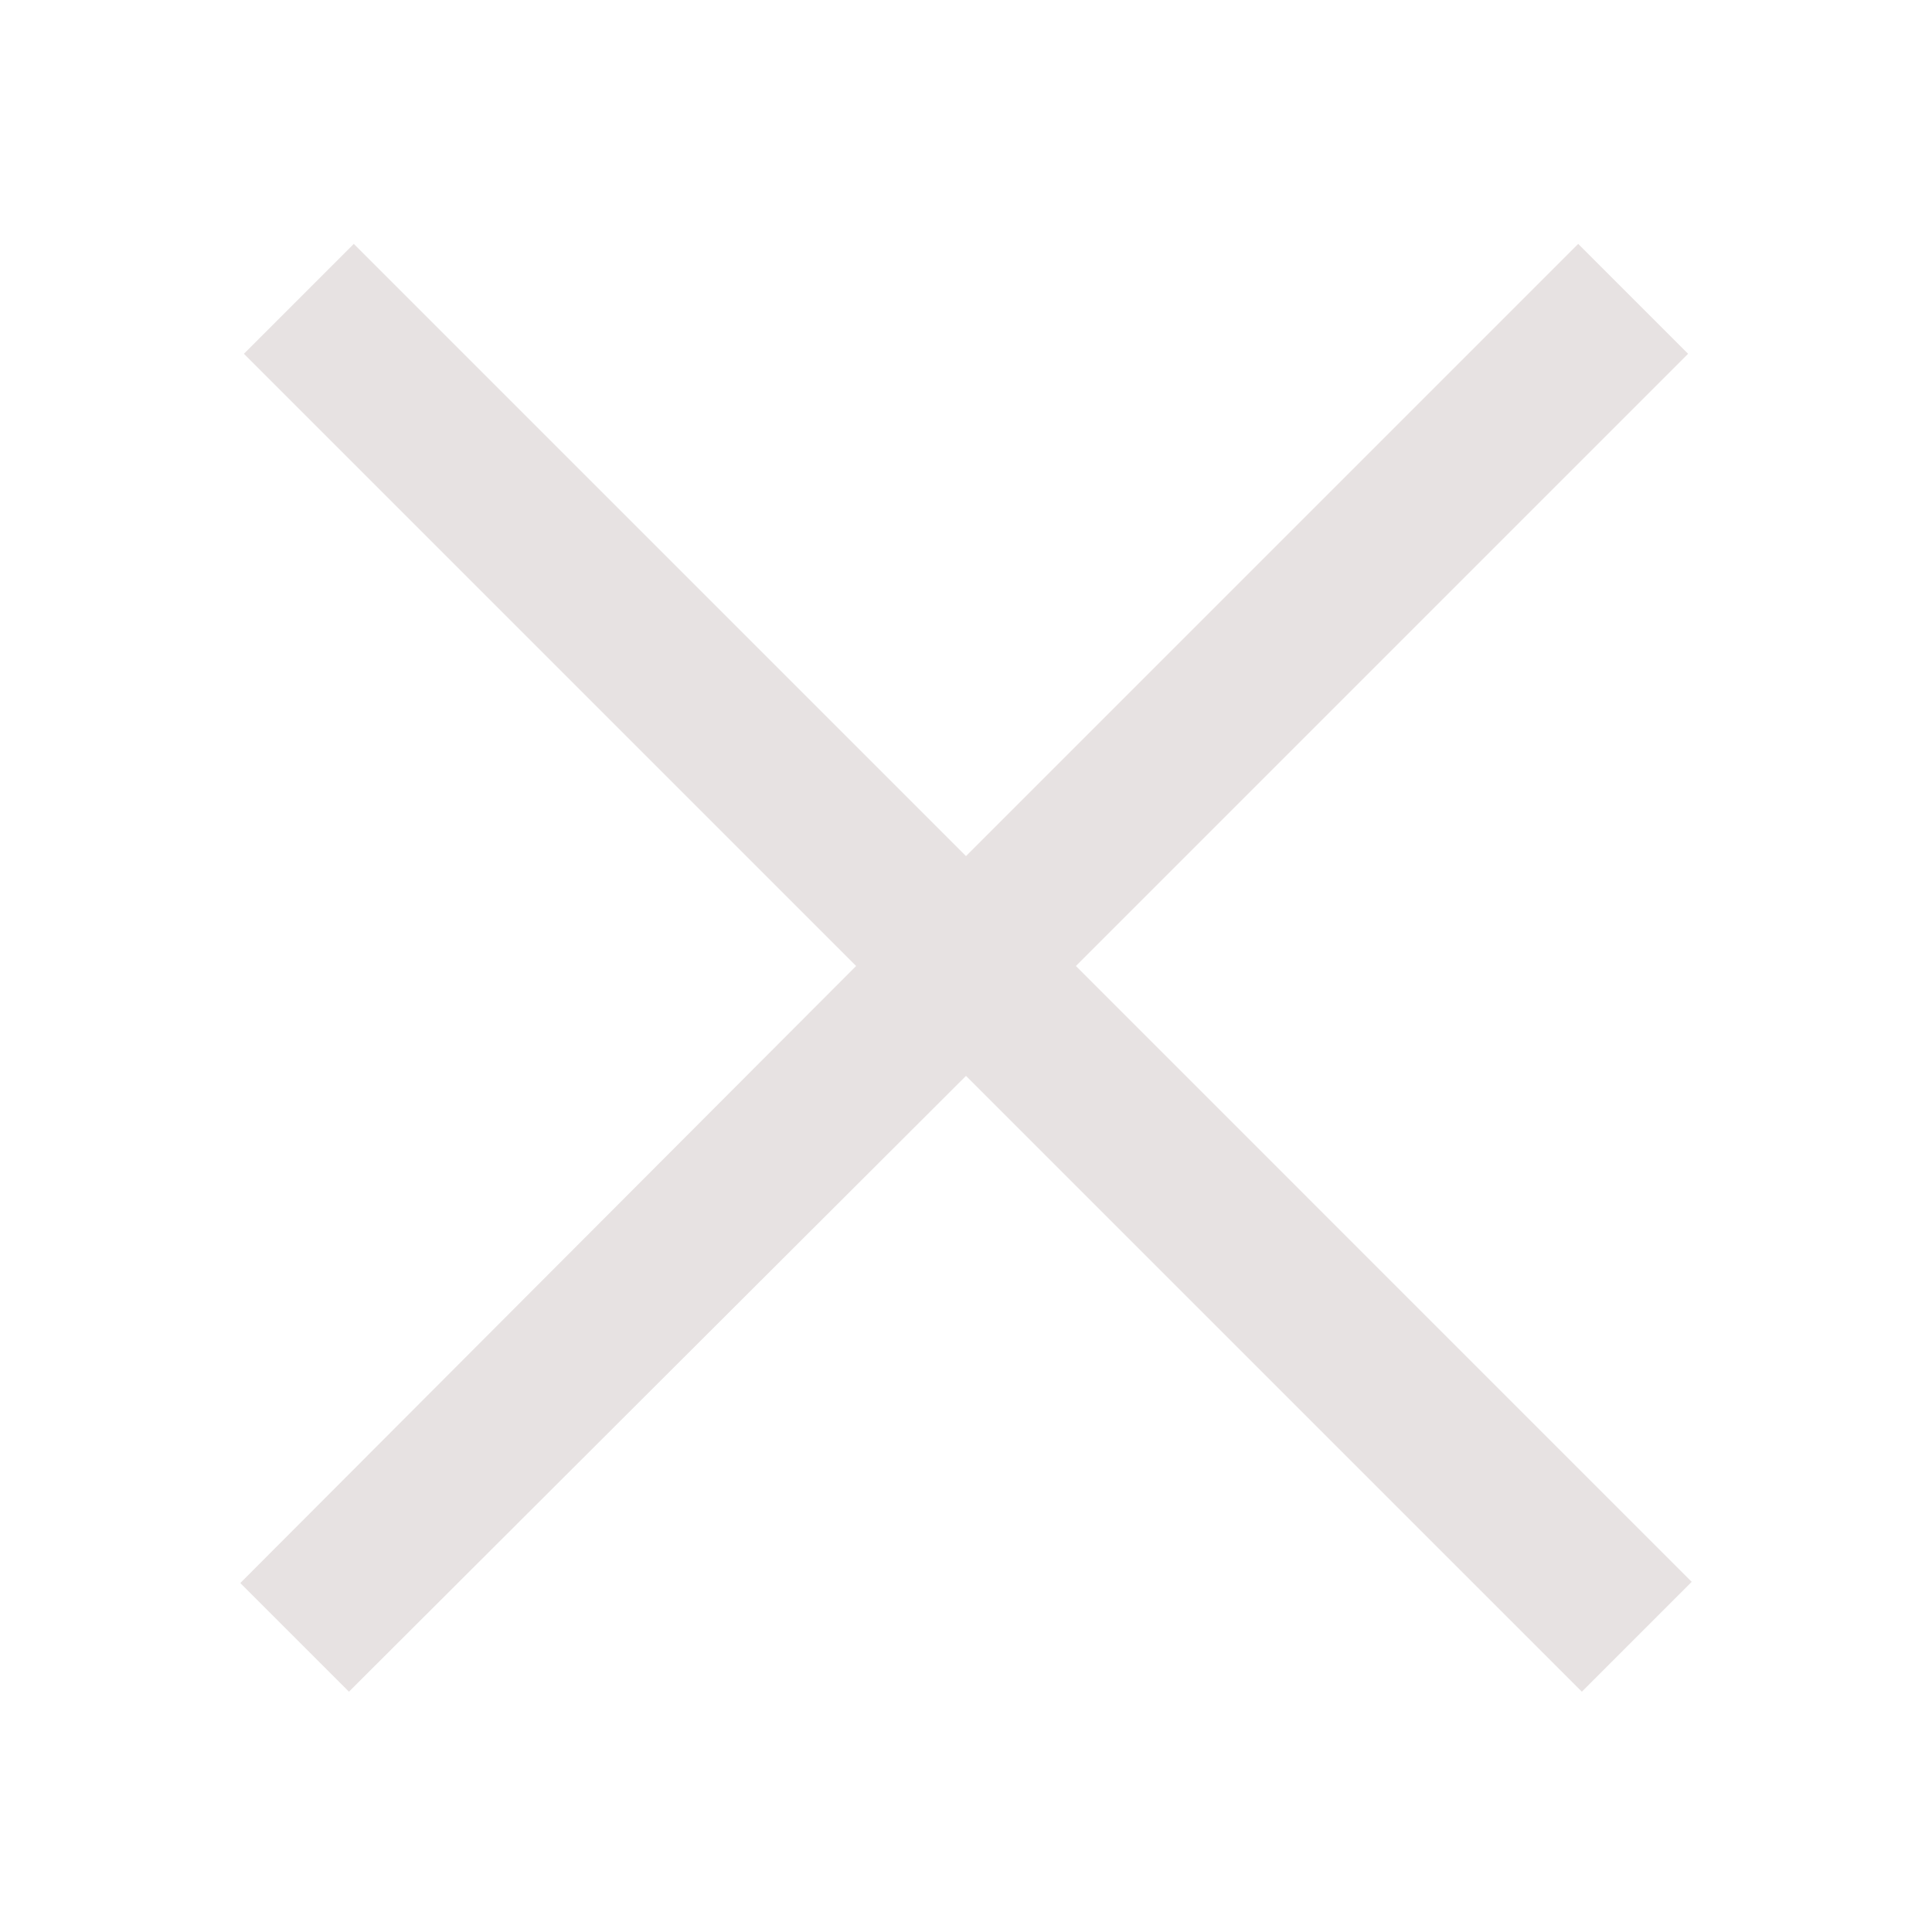
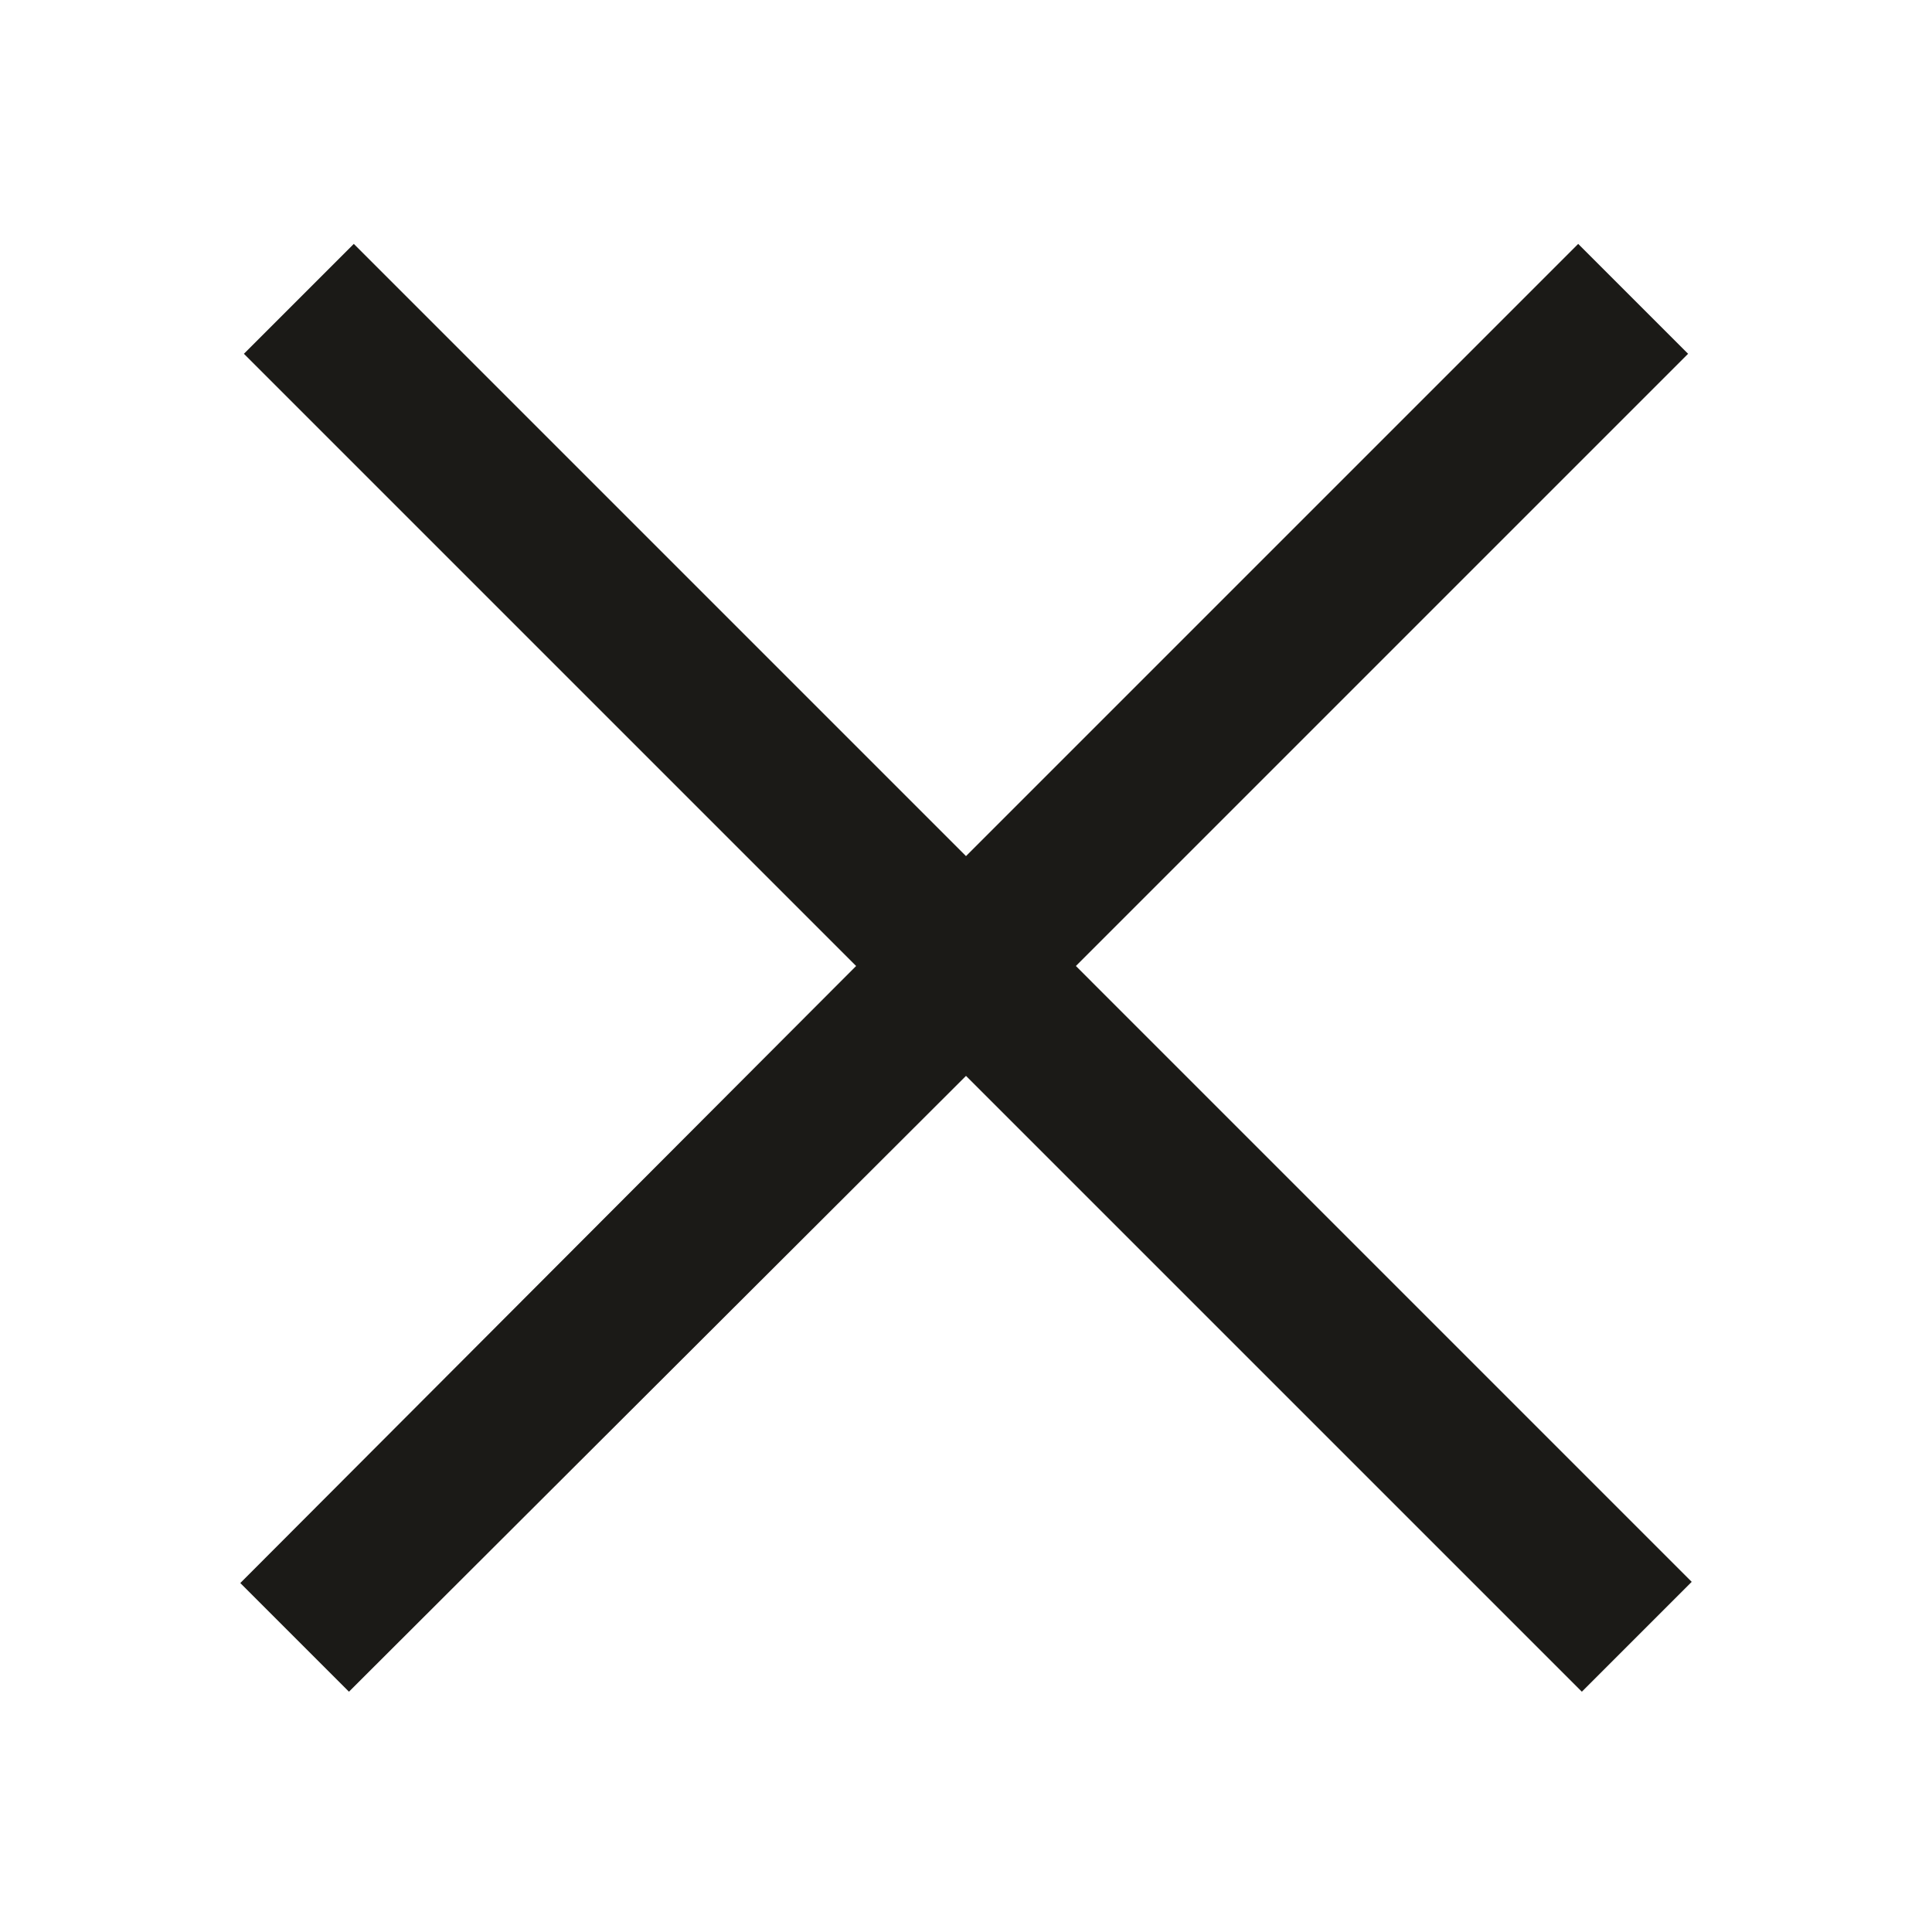
- <svg xmlns="http://www.w3.org/2000/svg" fill="rgb(231, 226, 226)" viewBox="0 0 50 50" width="50px" height="50px">
+ <svg xmlns="http://www.w3.org/2000/svg" fill="#1B1A17" viewBox="0 0 50 50" width="50px" height="50px">
  <path d="M 9.156 6.312 L 6.312 9.156 L 22.156 25 L 6.219 40.969 L 9.031 43.781 L 25 27.844 L 40.938 43.781 L 43.781 40.938 L 27.844 25 L 43.688 9.156 L 40.844 6.312 L 25 22.156 Z" />
</svg>
